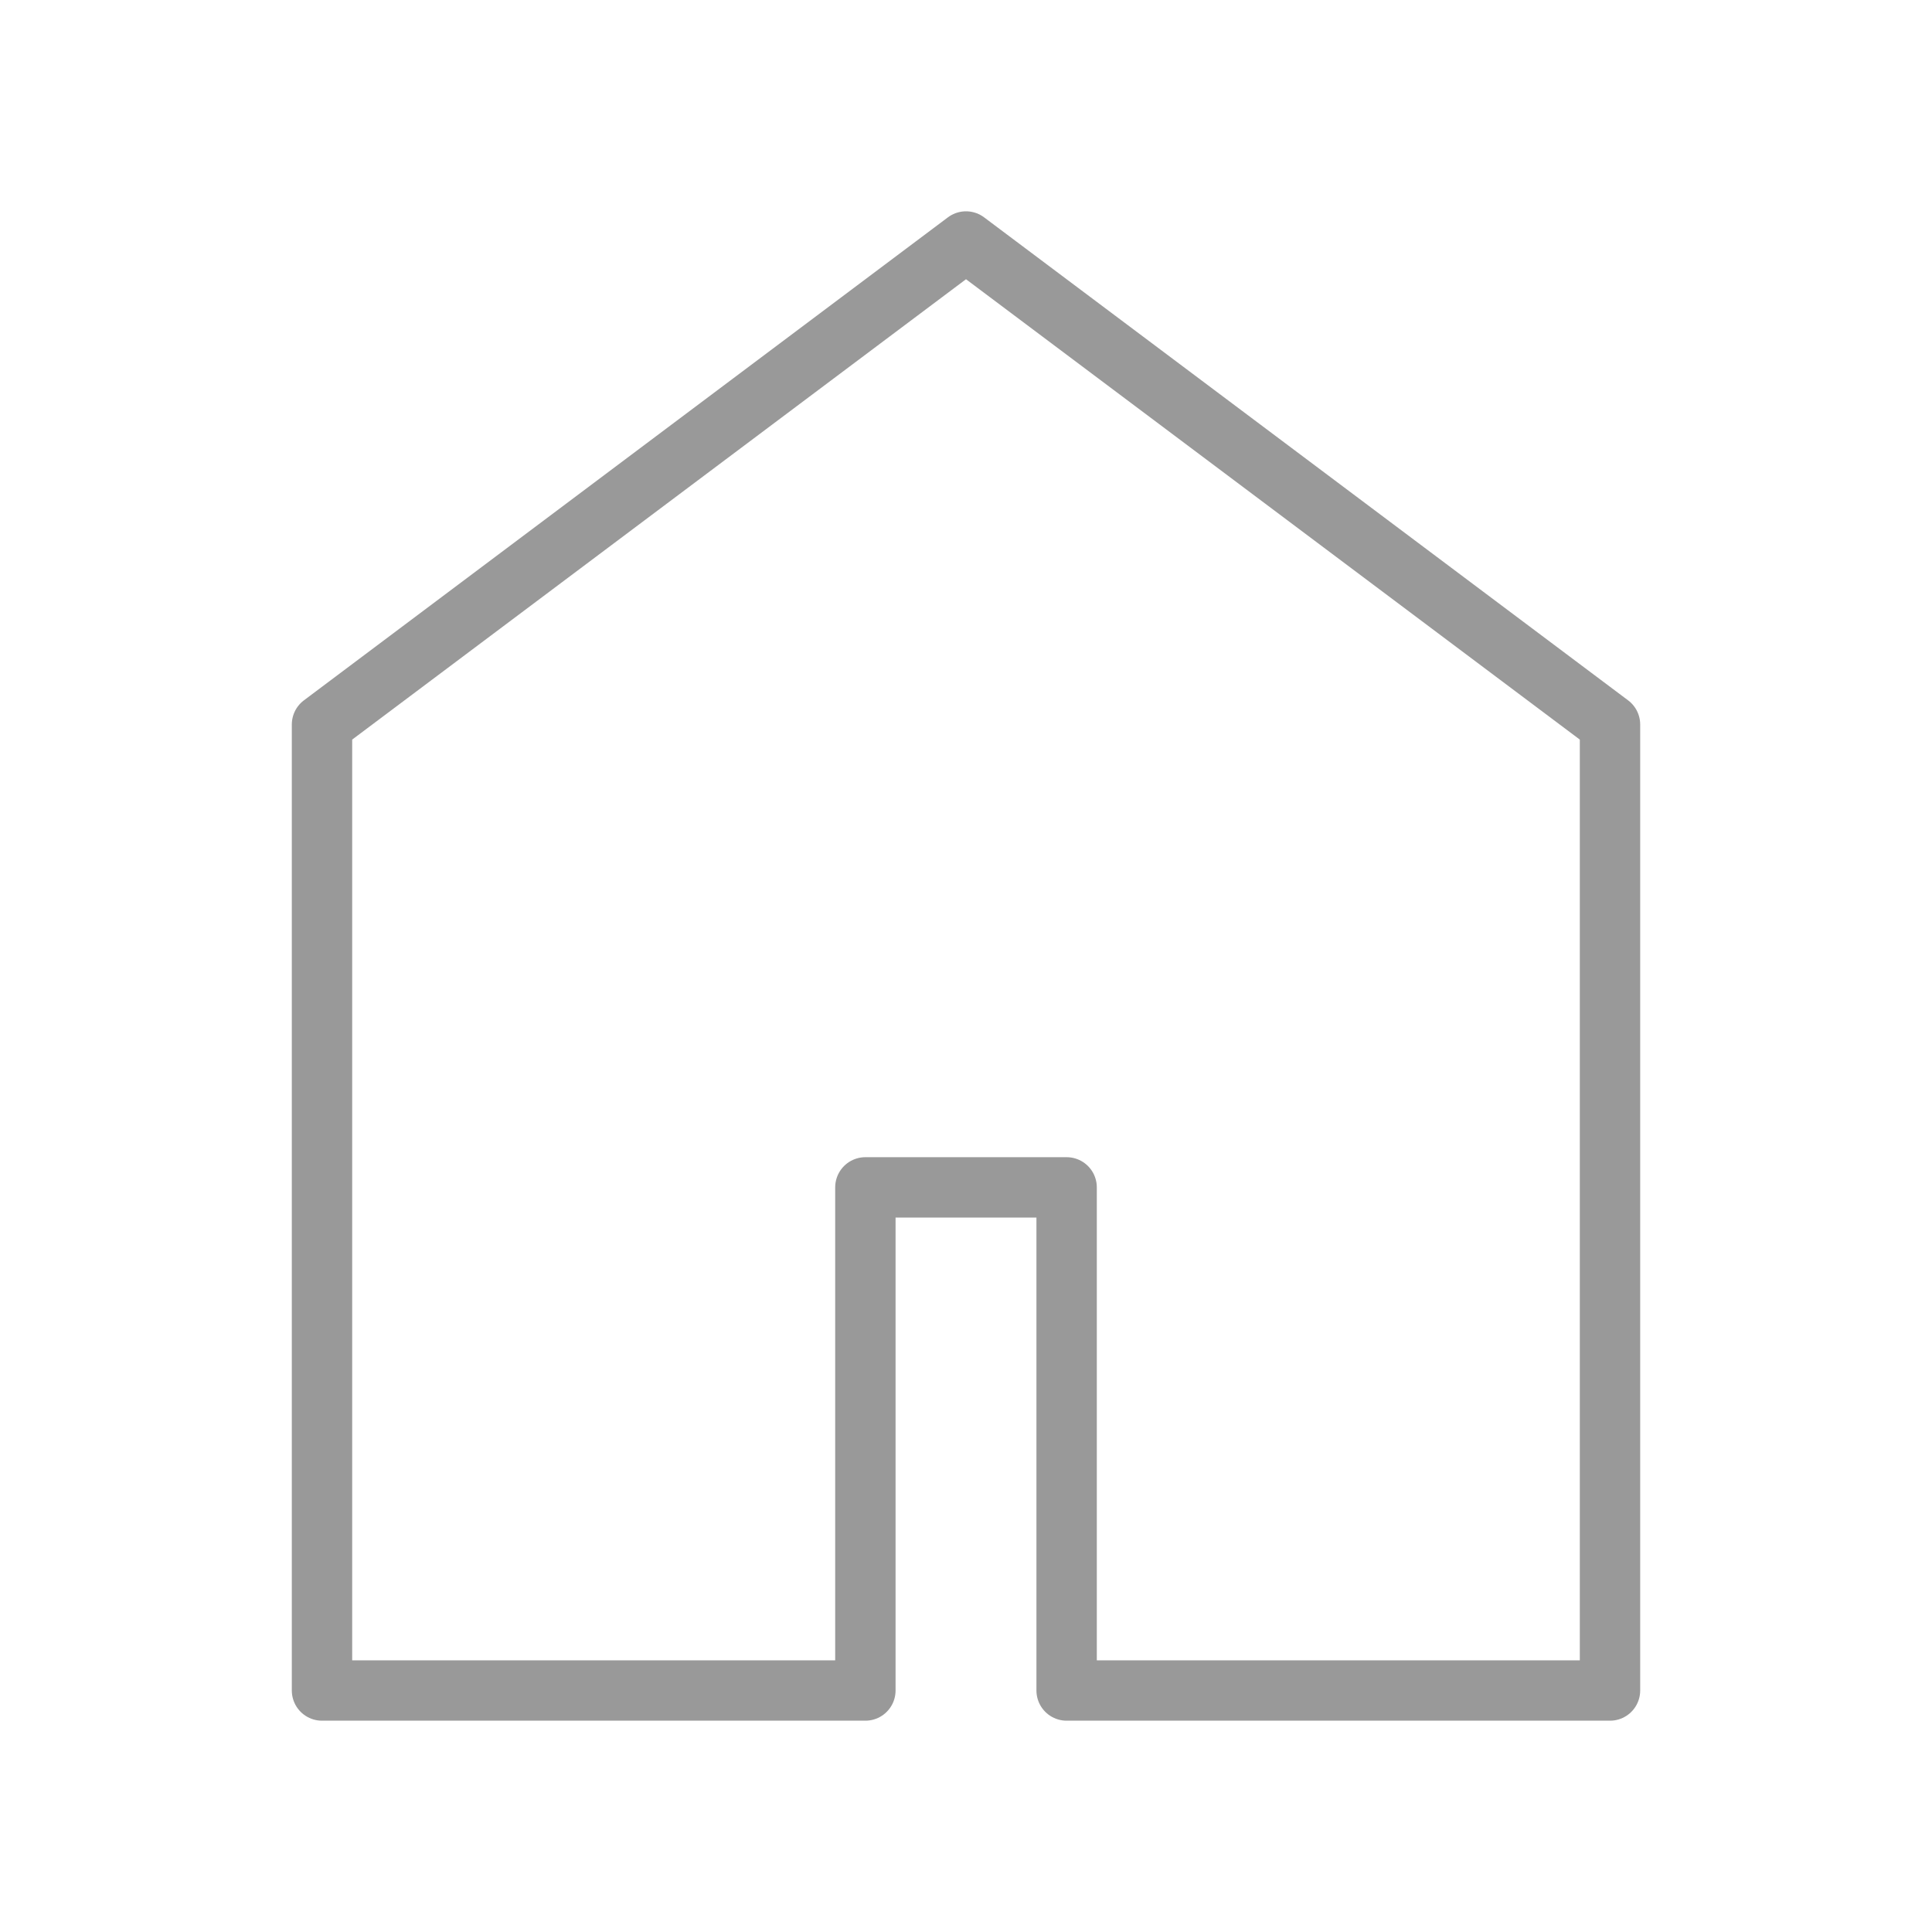
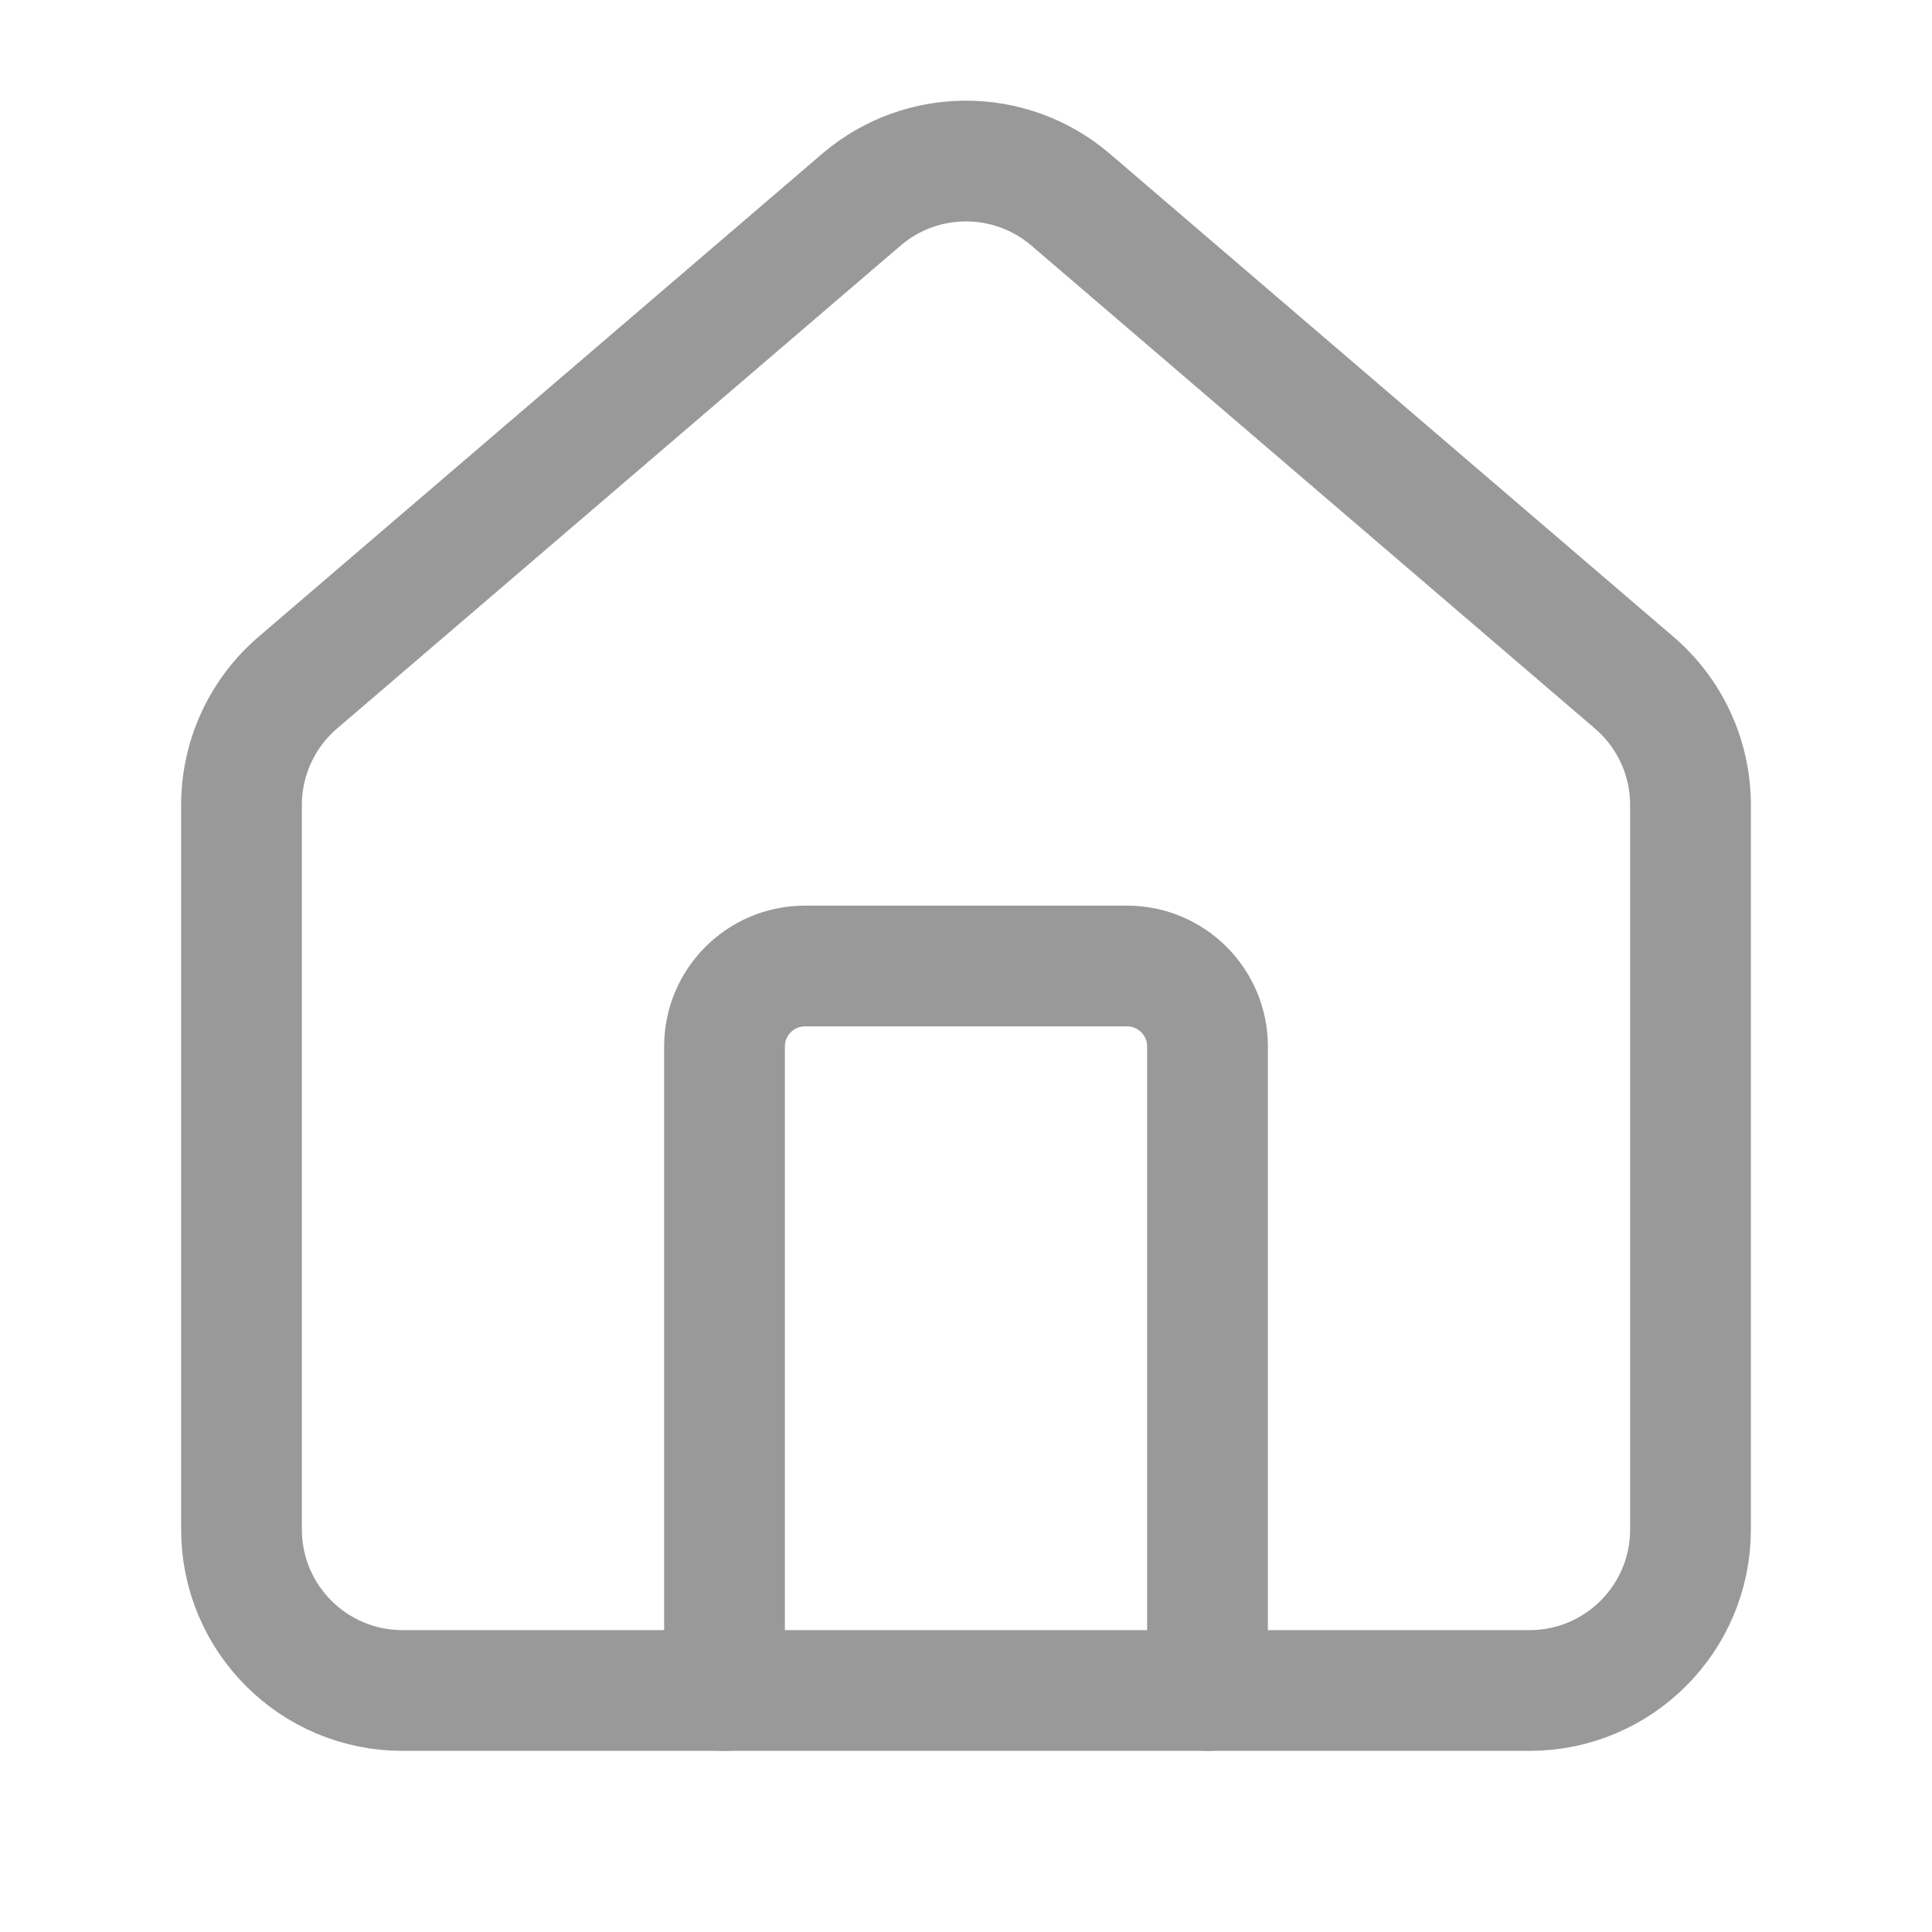
- <svg xmlns="http://www.w3.org/2000/svg" version="1.1" x="0px" y="0px" viewBox="0 0 48 48" style="enable-background:new 0 0 48 48;" xml:space="preserve">
-   <style type="text/css">
- 	.st0{fill:none;stroke:#999999;stroke-width:1.5;stroke-linecap:round;stroke-linejoin:round;}
- </style>
-   <path class="st0" d="M8,42V18L24,6l16,12v24H26.5V29.5h-5V42H8z" />
+ <svg xmlns="http://www.w3.org/2000/svg" viewBox="0 0 24 24" fill="none" stroke="#999999" stroke-width="1.5" stroke-linecap="round" stroke-linejoin="round">
+   <path d="M15 21v-8a1 1 0 0 0-1-1h-4a1 1 0 0 0-1 1v8" />
+   <path d="M3 10a2 2 0 0 1 .709-1.528l7-5.999a2 2 0 0 1 2.582 0l7 5.999A2 2 0 0 1 21 10v9a2 2 0 0 1-2 2H5a2 2 0 0 1-2-2z" />
</svg>
